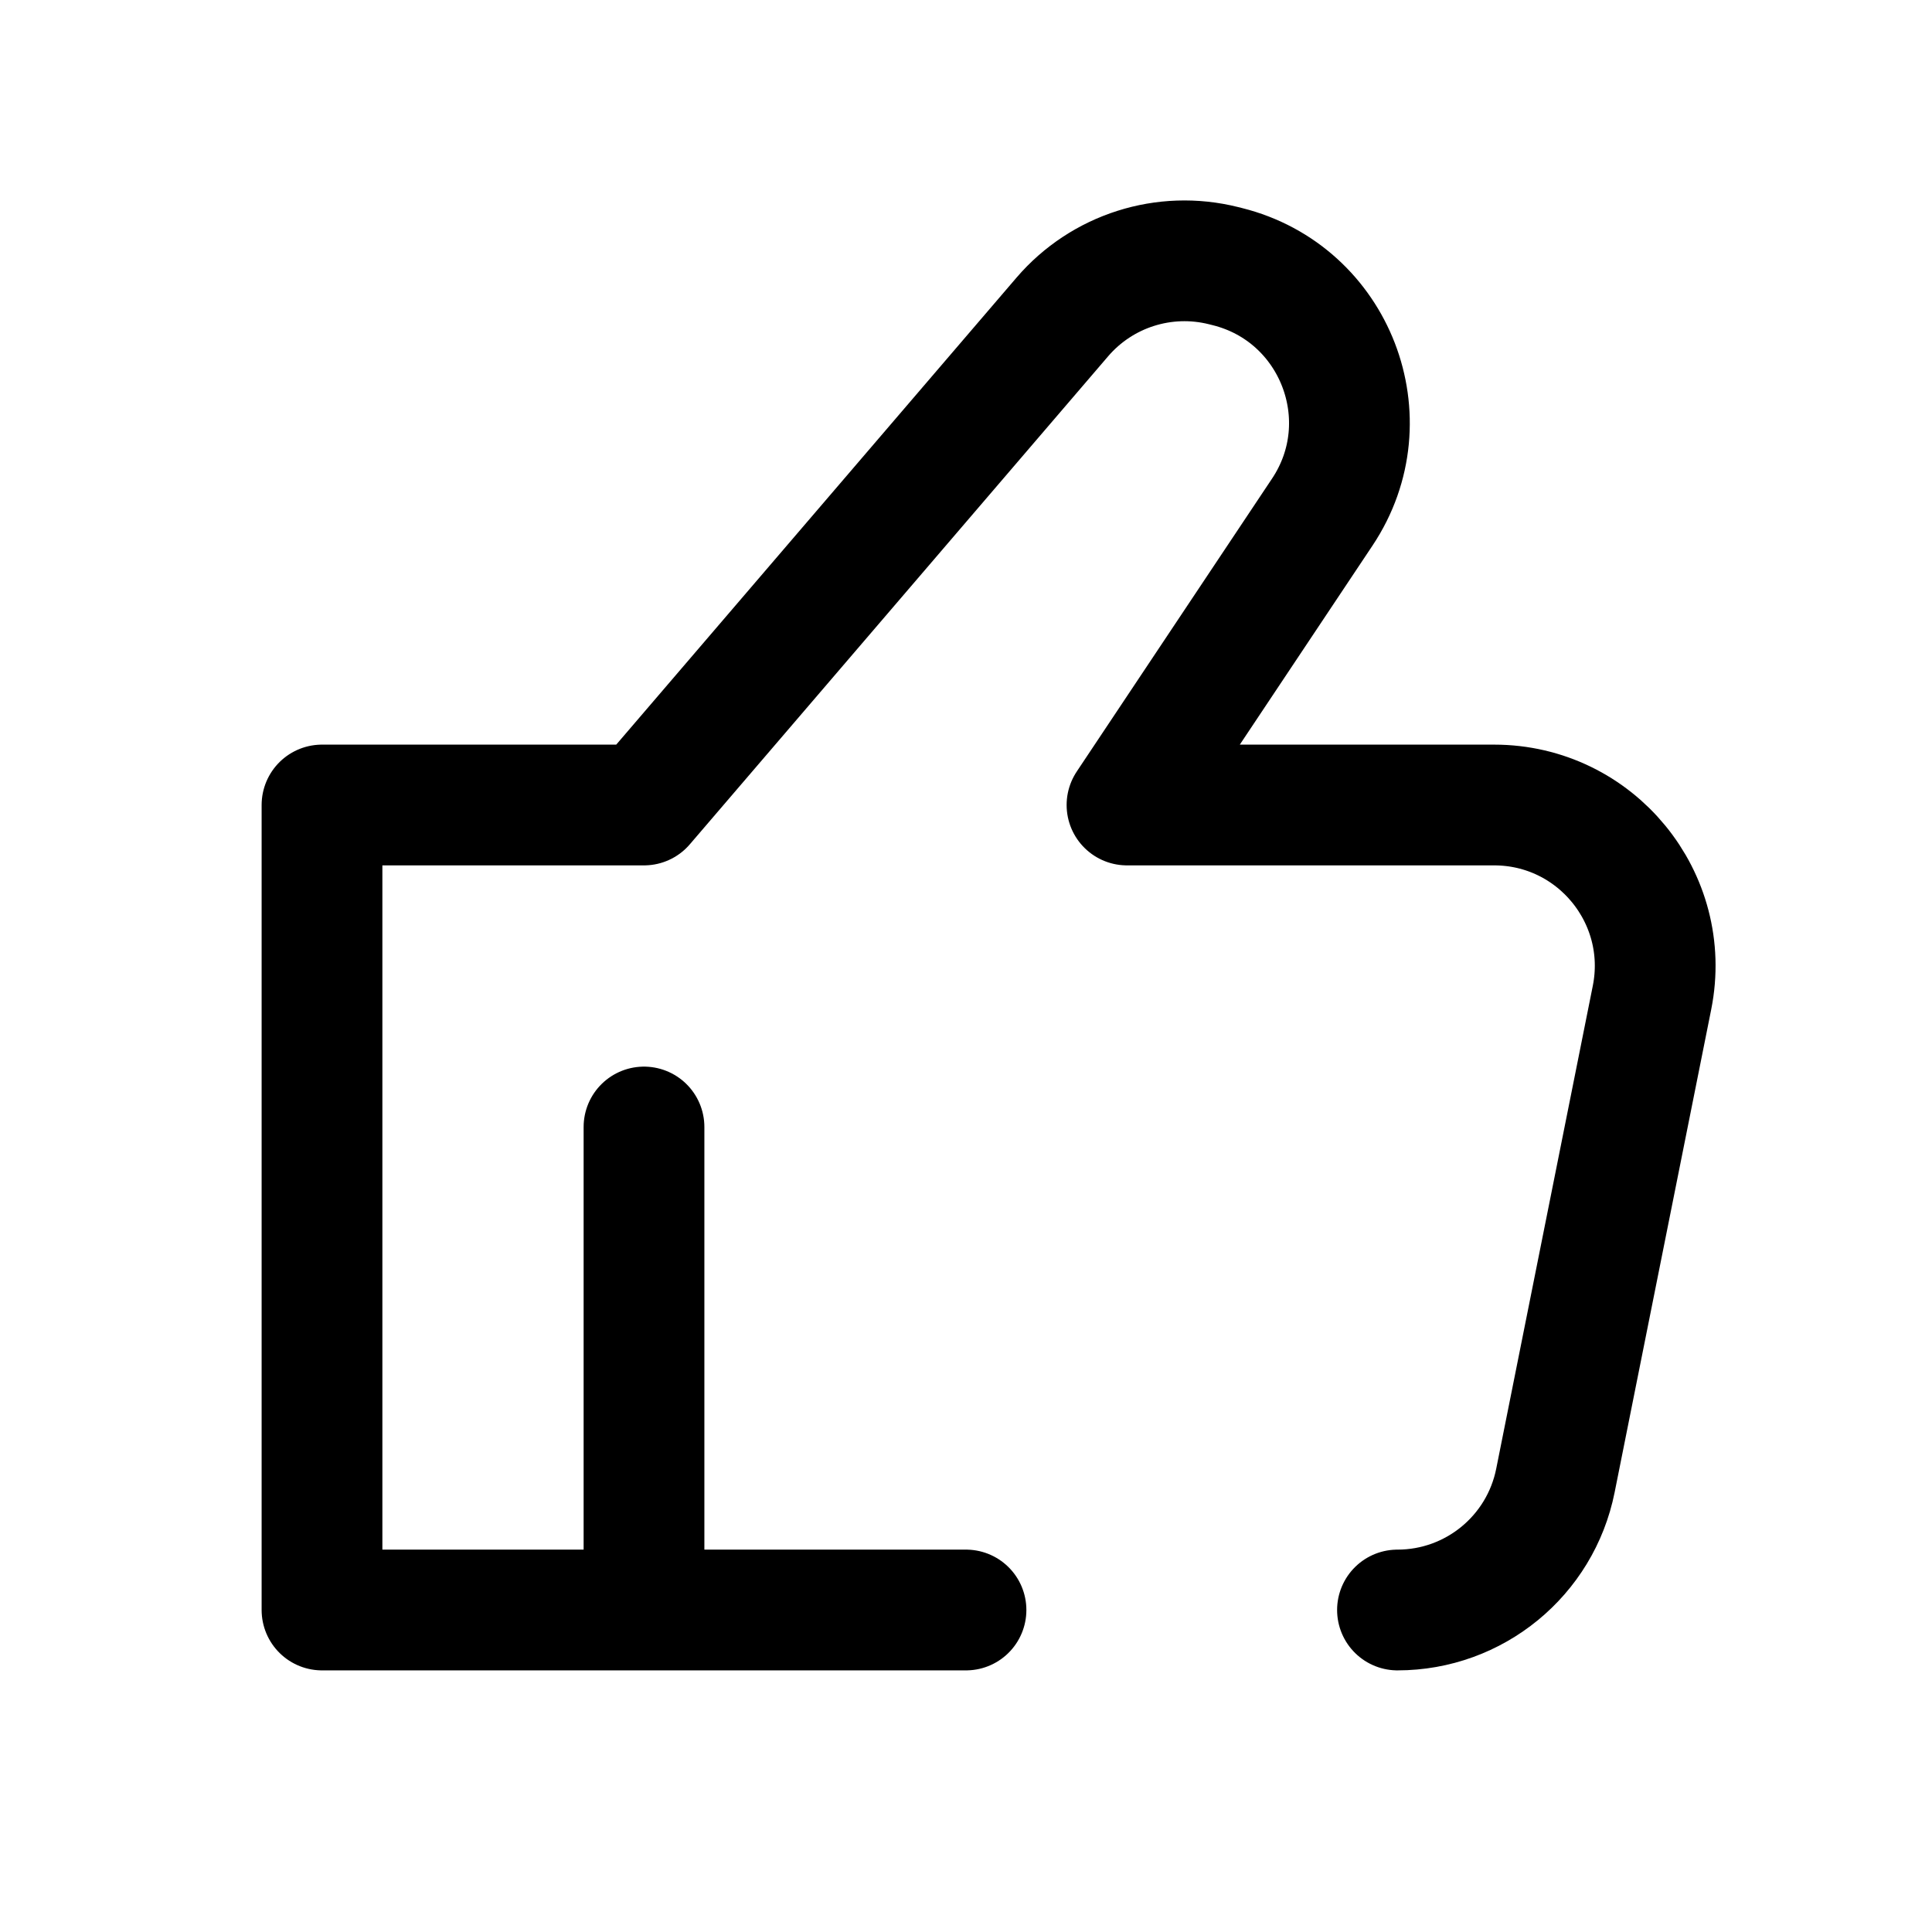
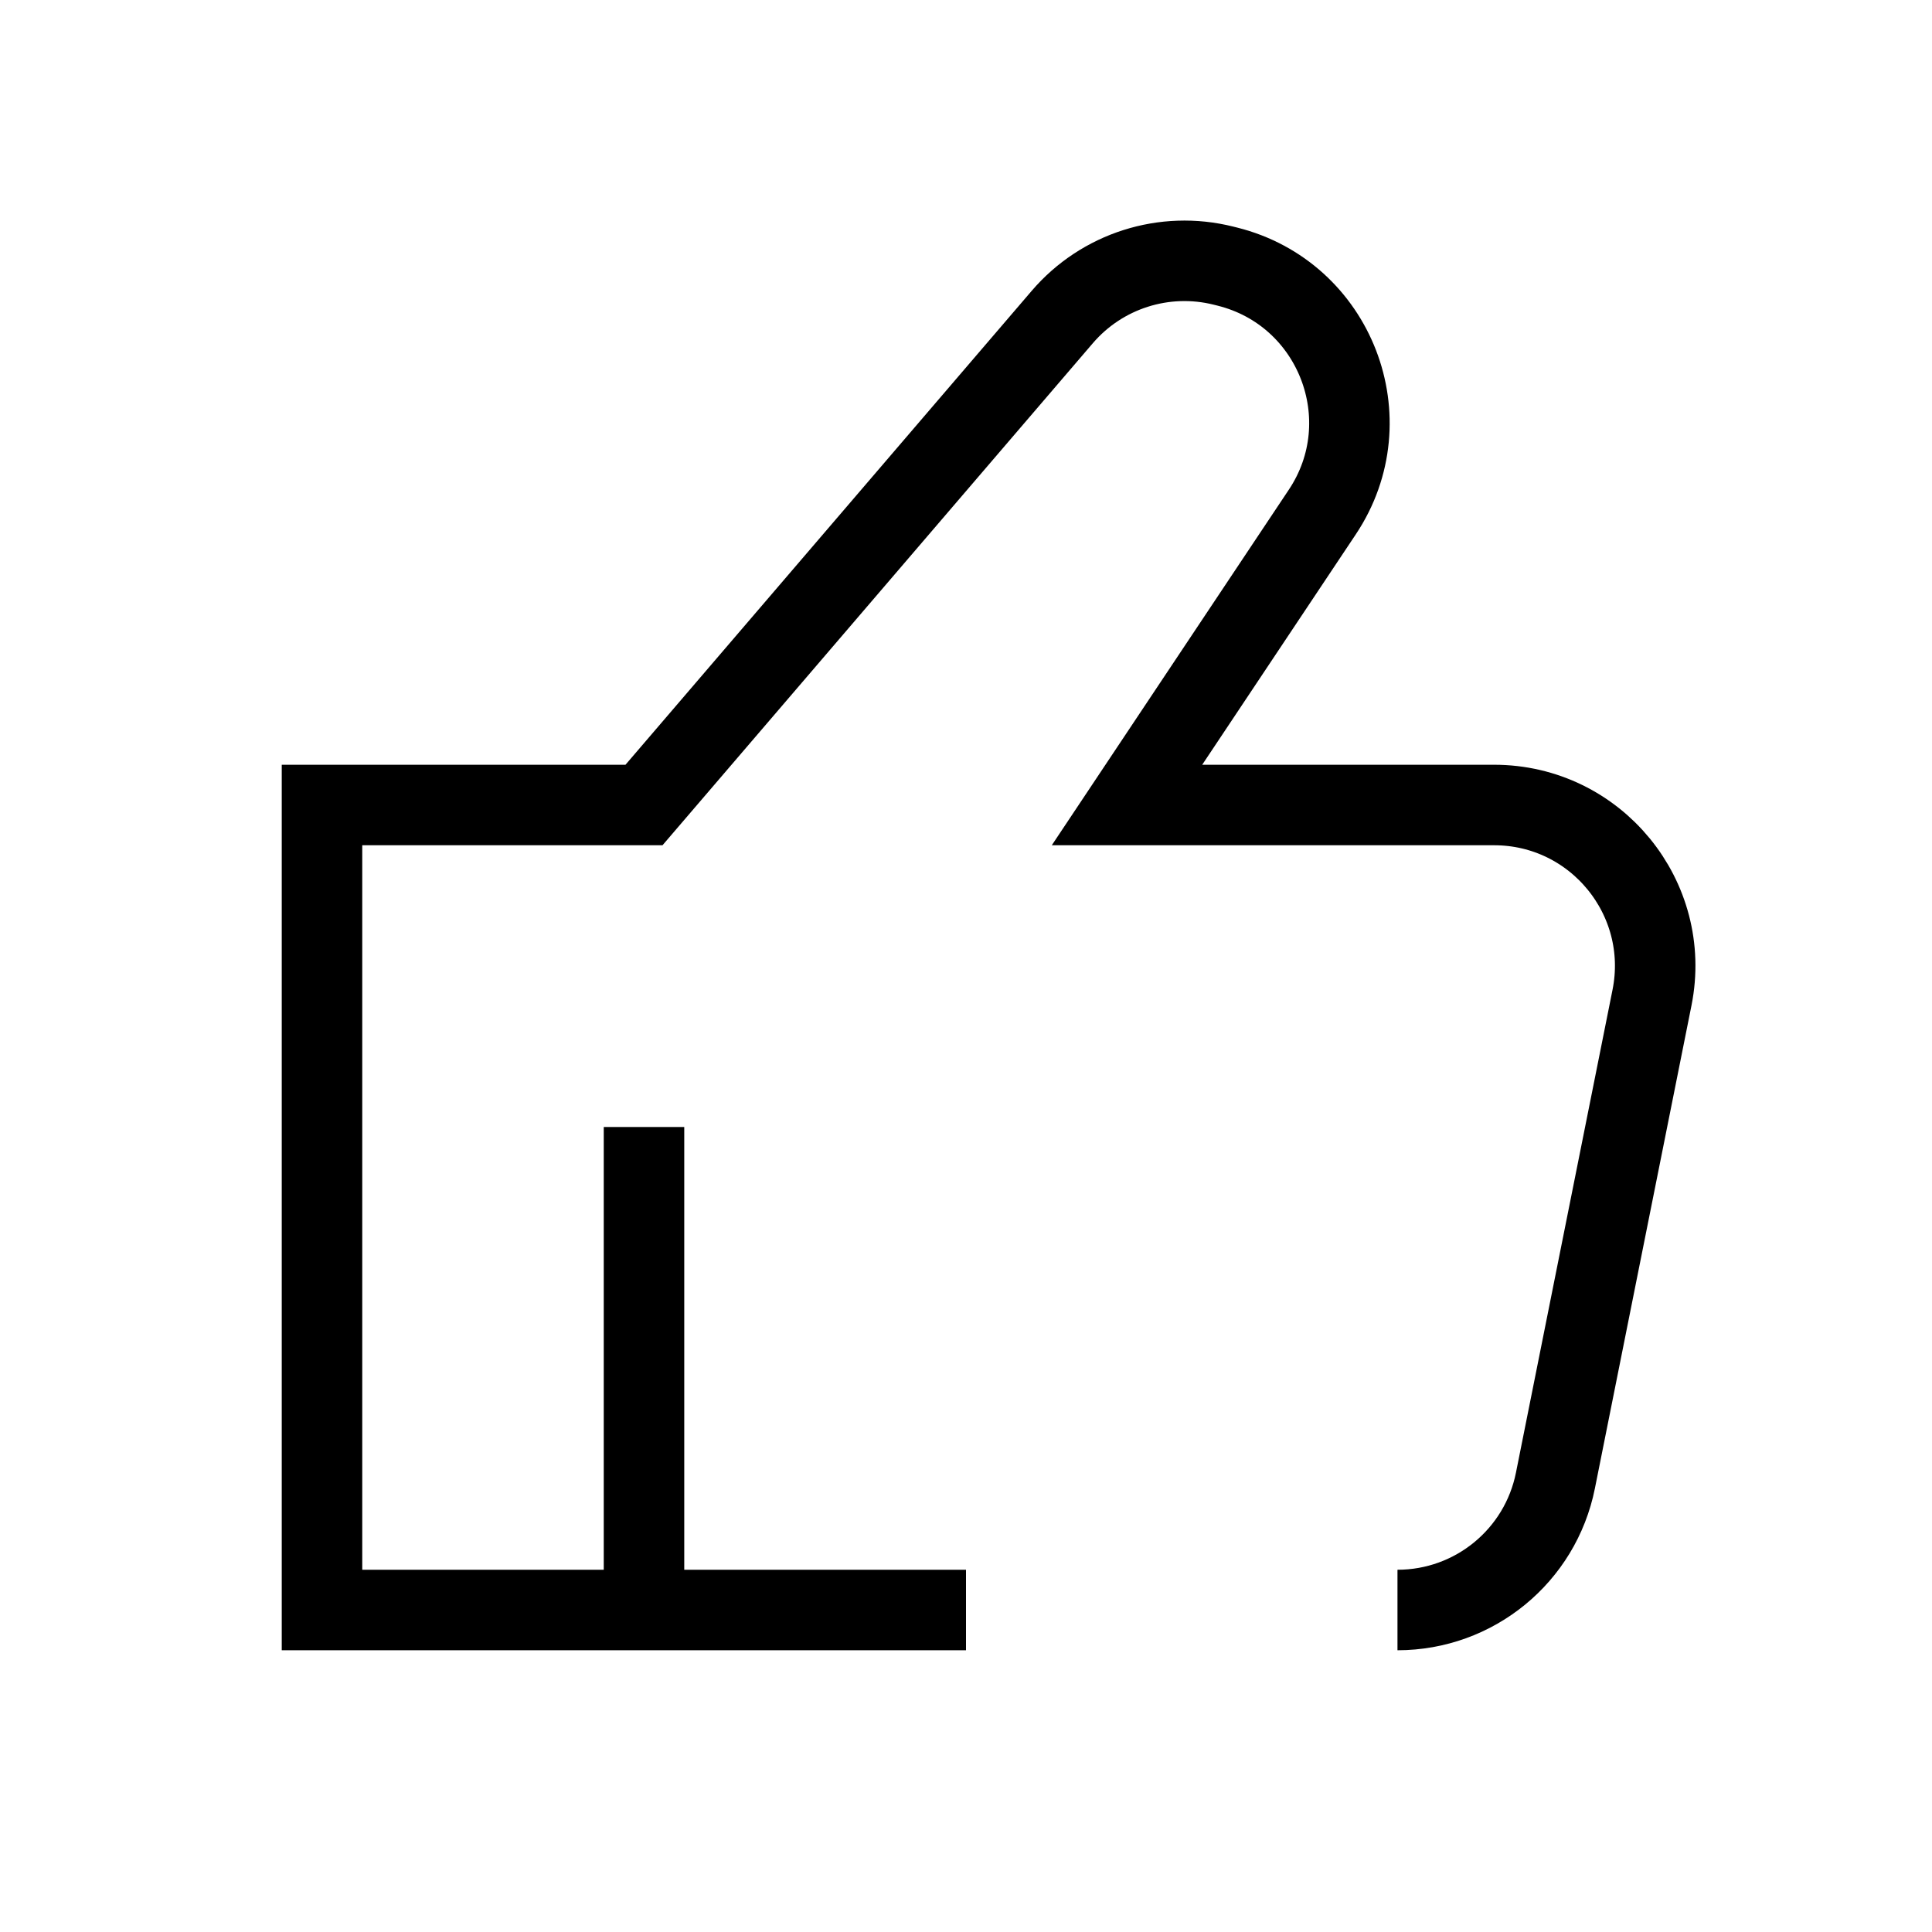
<svg xmlns="http://www.w3.org/2000/svg" width="800px" height="800px" viewBox="0 0 24 24" fill="none">
-   <path d="M8 14V20M8 20L4 20V10H8L13.196 3.938C13.689 3.363 14.464 3.116 15.199 3.3L15.247 3.312C16.588 3.647 17.193 5.211 16.426 6.361L14 10H18.56C19.823 10 20.769 11.155 20.522 12.392L19.322 18.392C19.135 19.327 18.314 20 17.36 20M8 20H12" stroke="#000000" stroke-width="1.5" stroke-linecap="round" stroke-linejoin="round" />
+   <path d="M8 14V20M8 20L4 20V10H8L13.196 3.938C13.689 3.363 14.464 3.116 15.199 3.3L15.247 3.312C16.588 3.647 17.193 5.211 16.426 6.361L14 10H18.56C19.823 10 20.769 11.155 20.522 12.392L19.322 18.392C19.135 19.327 18.314 20 17.36 20M8 20H12" stroke="#000000" strokeWidth="1.5" strokeLinecap="round" strokeLinejoin="round" />
</svg>
